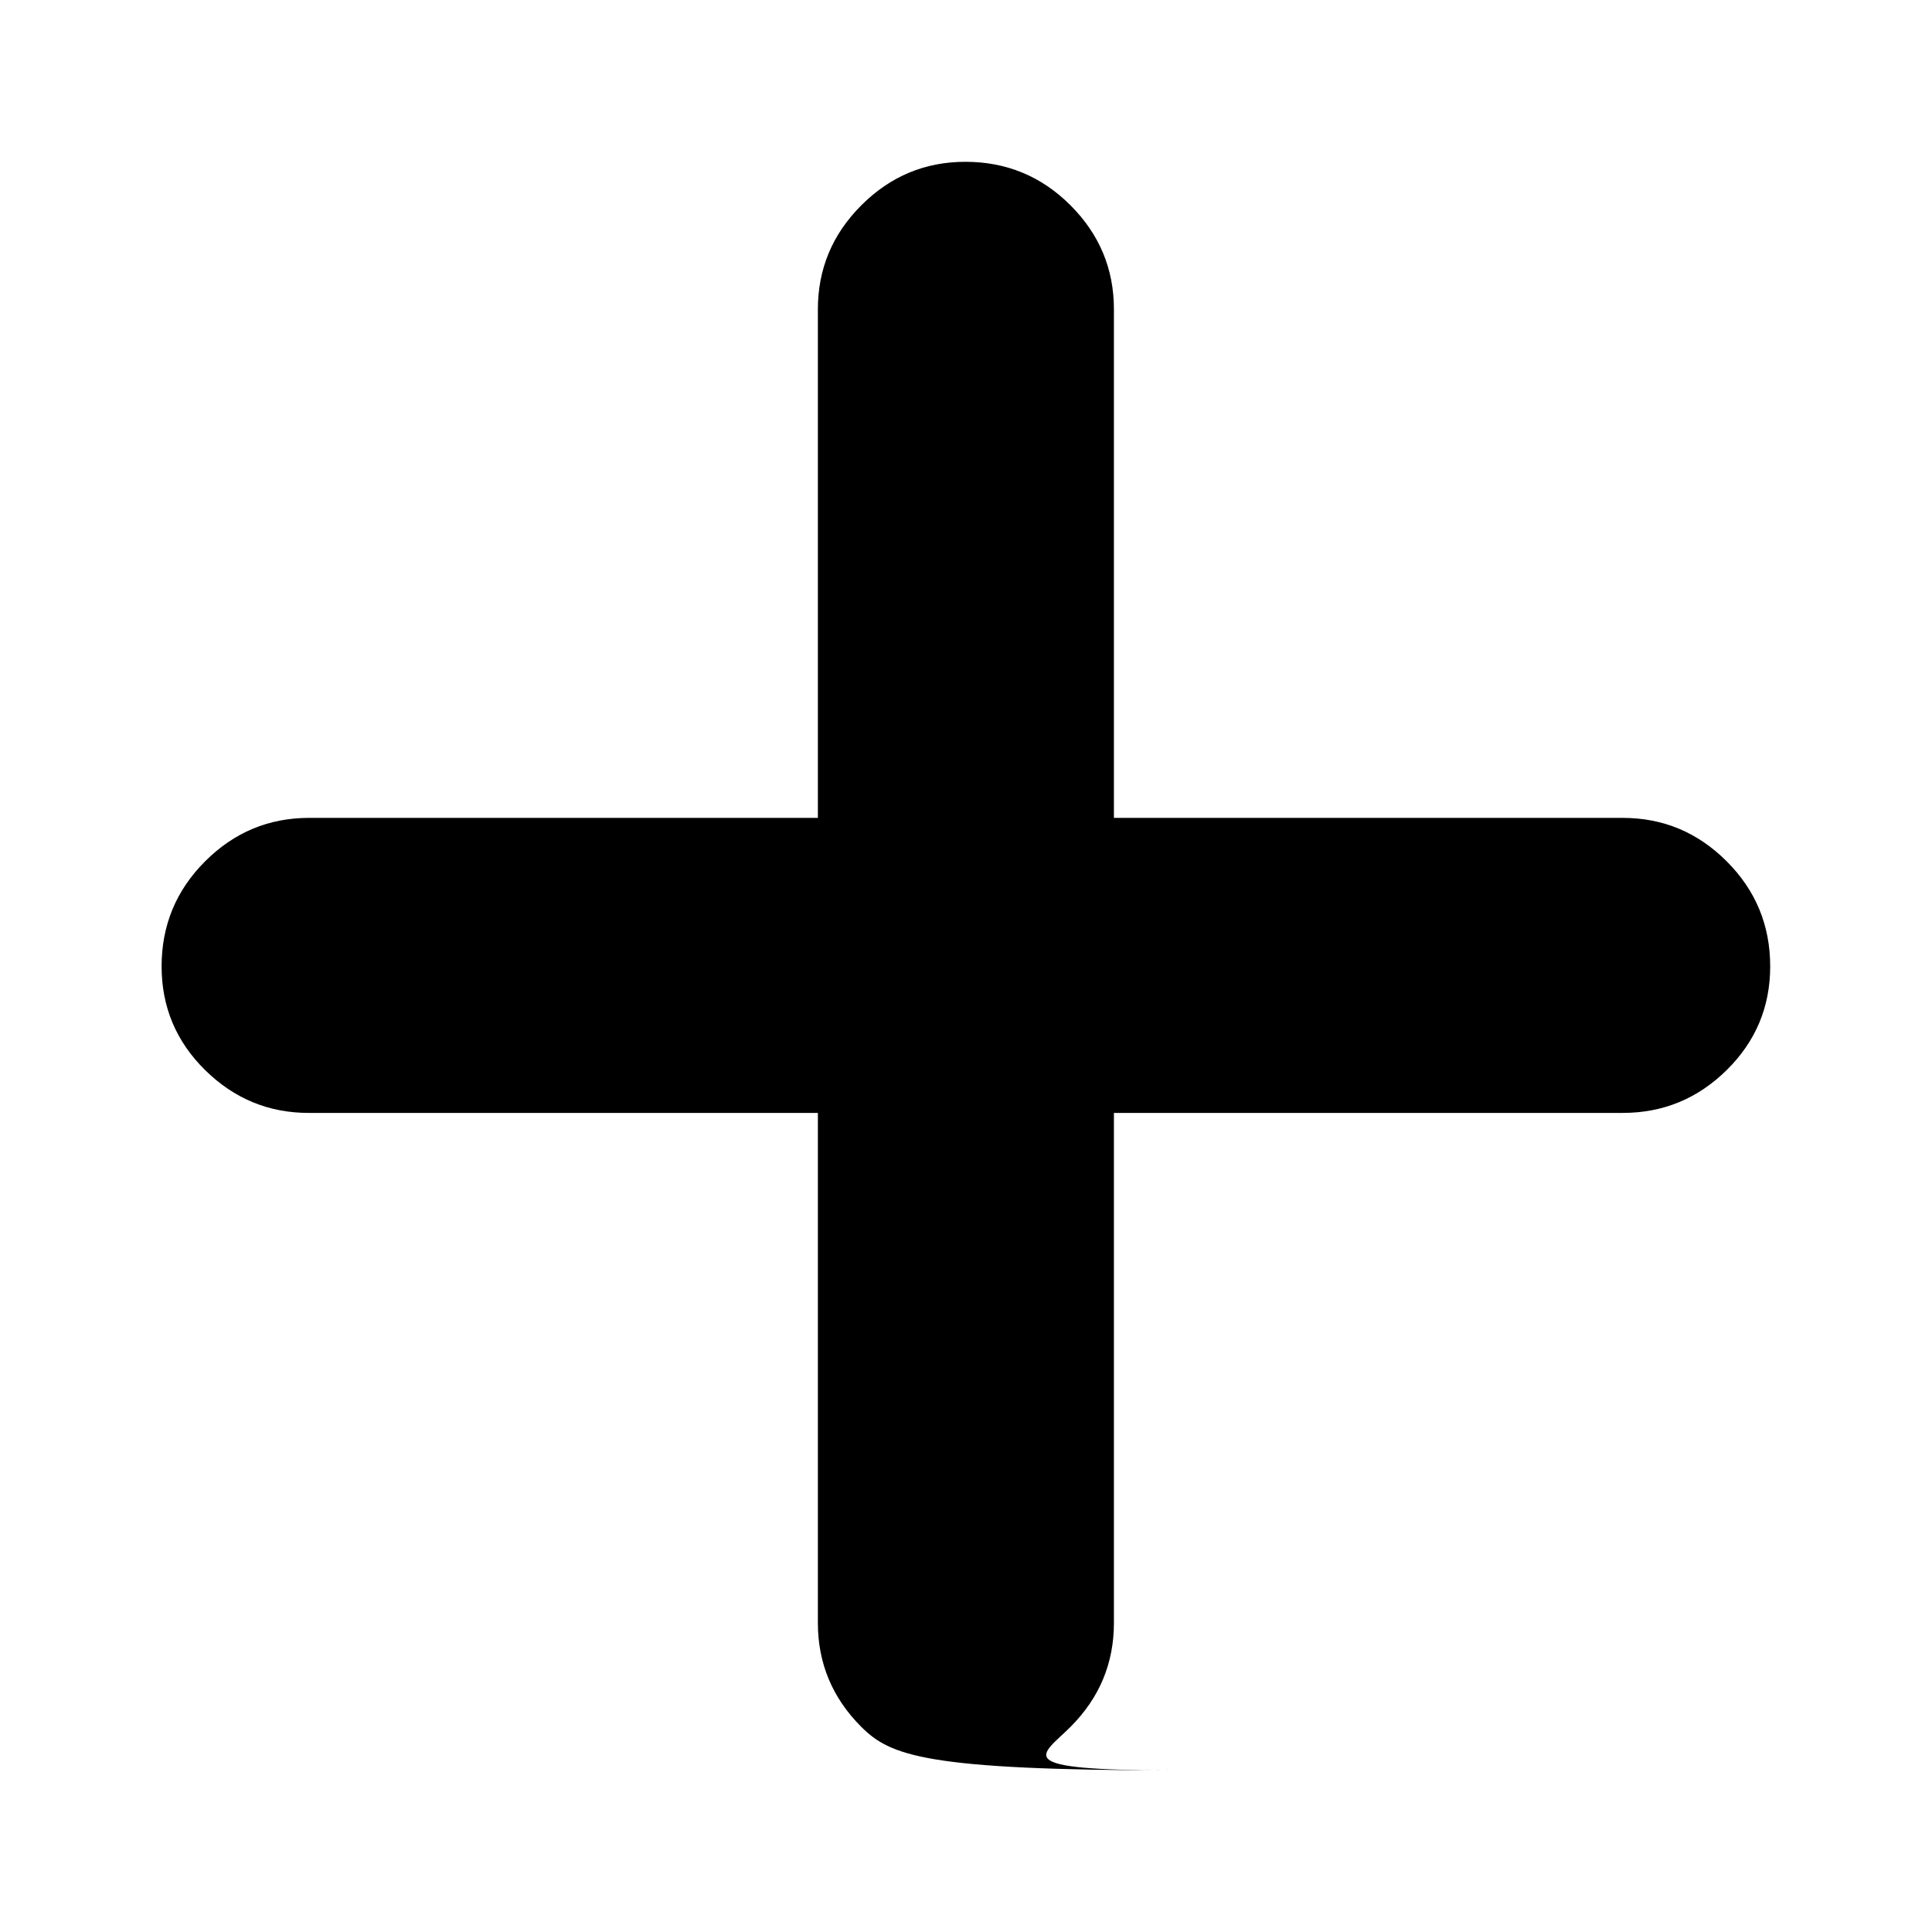
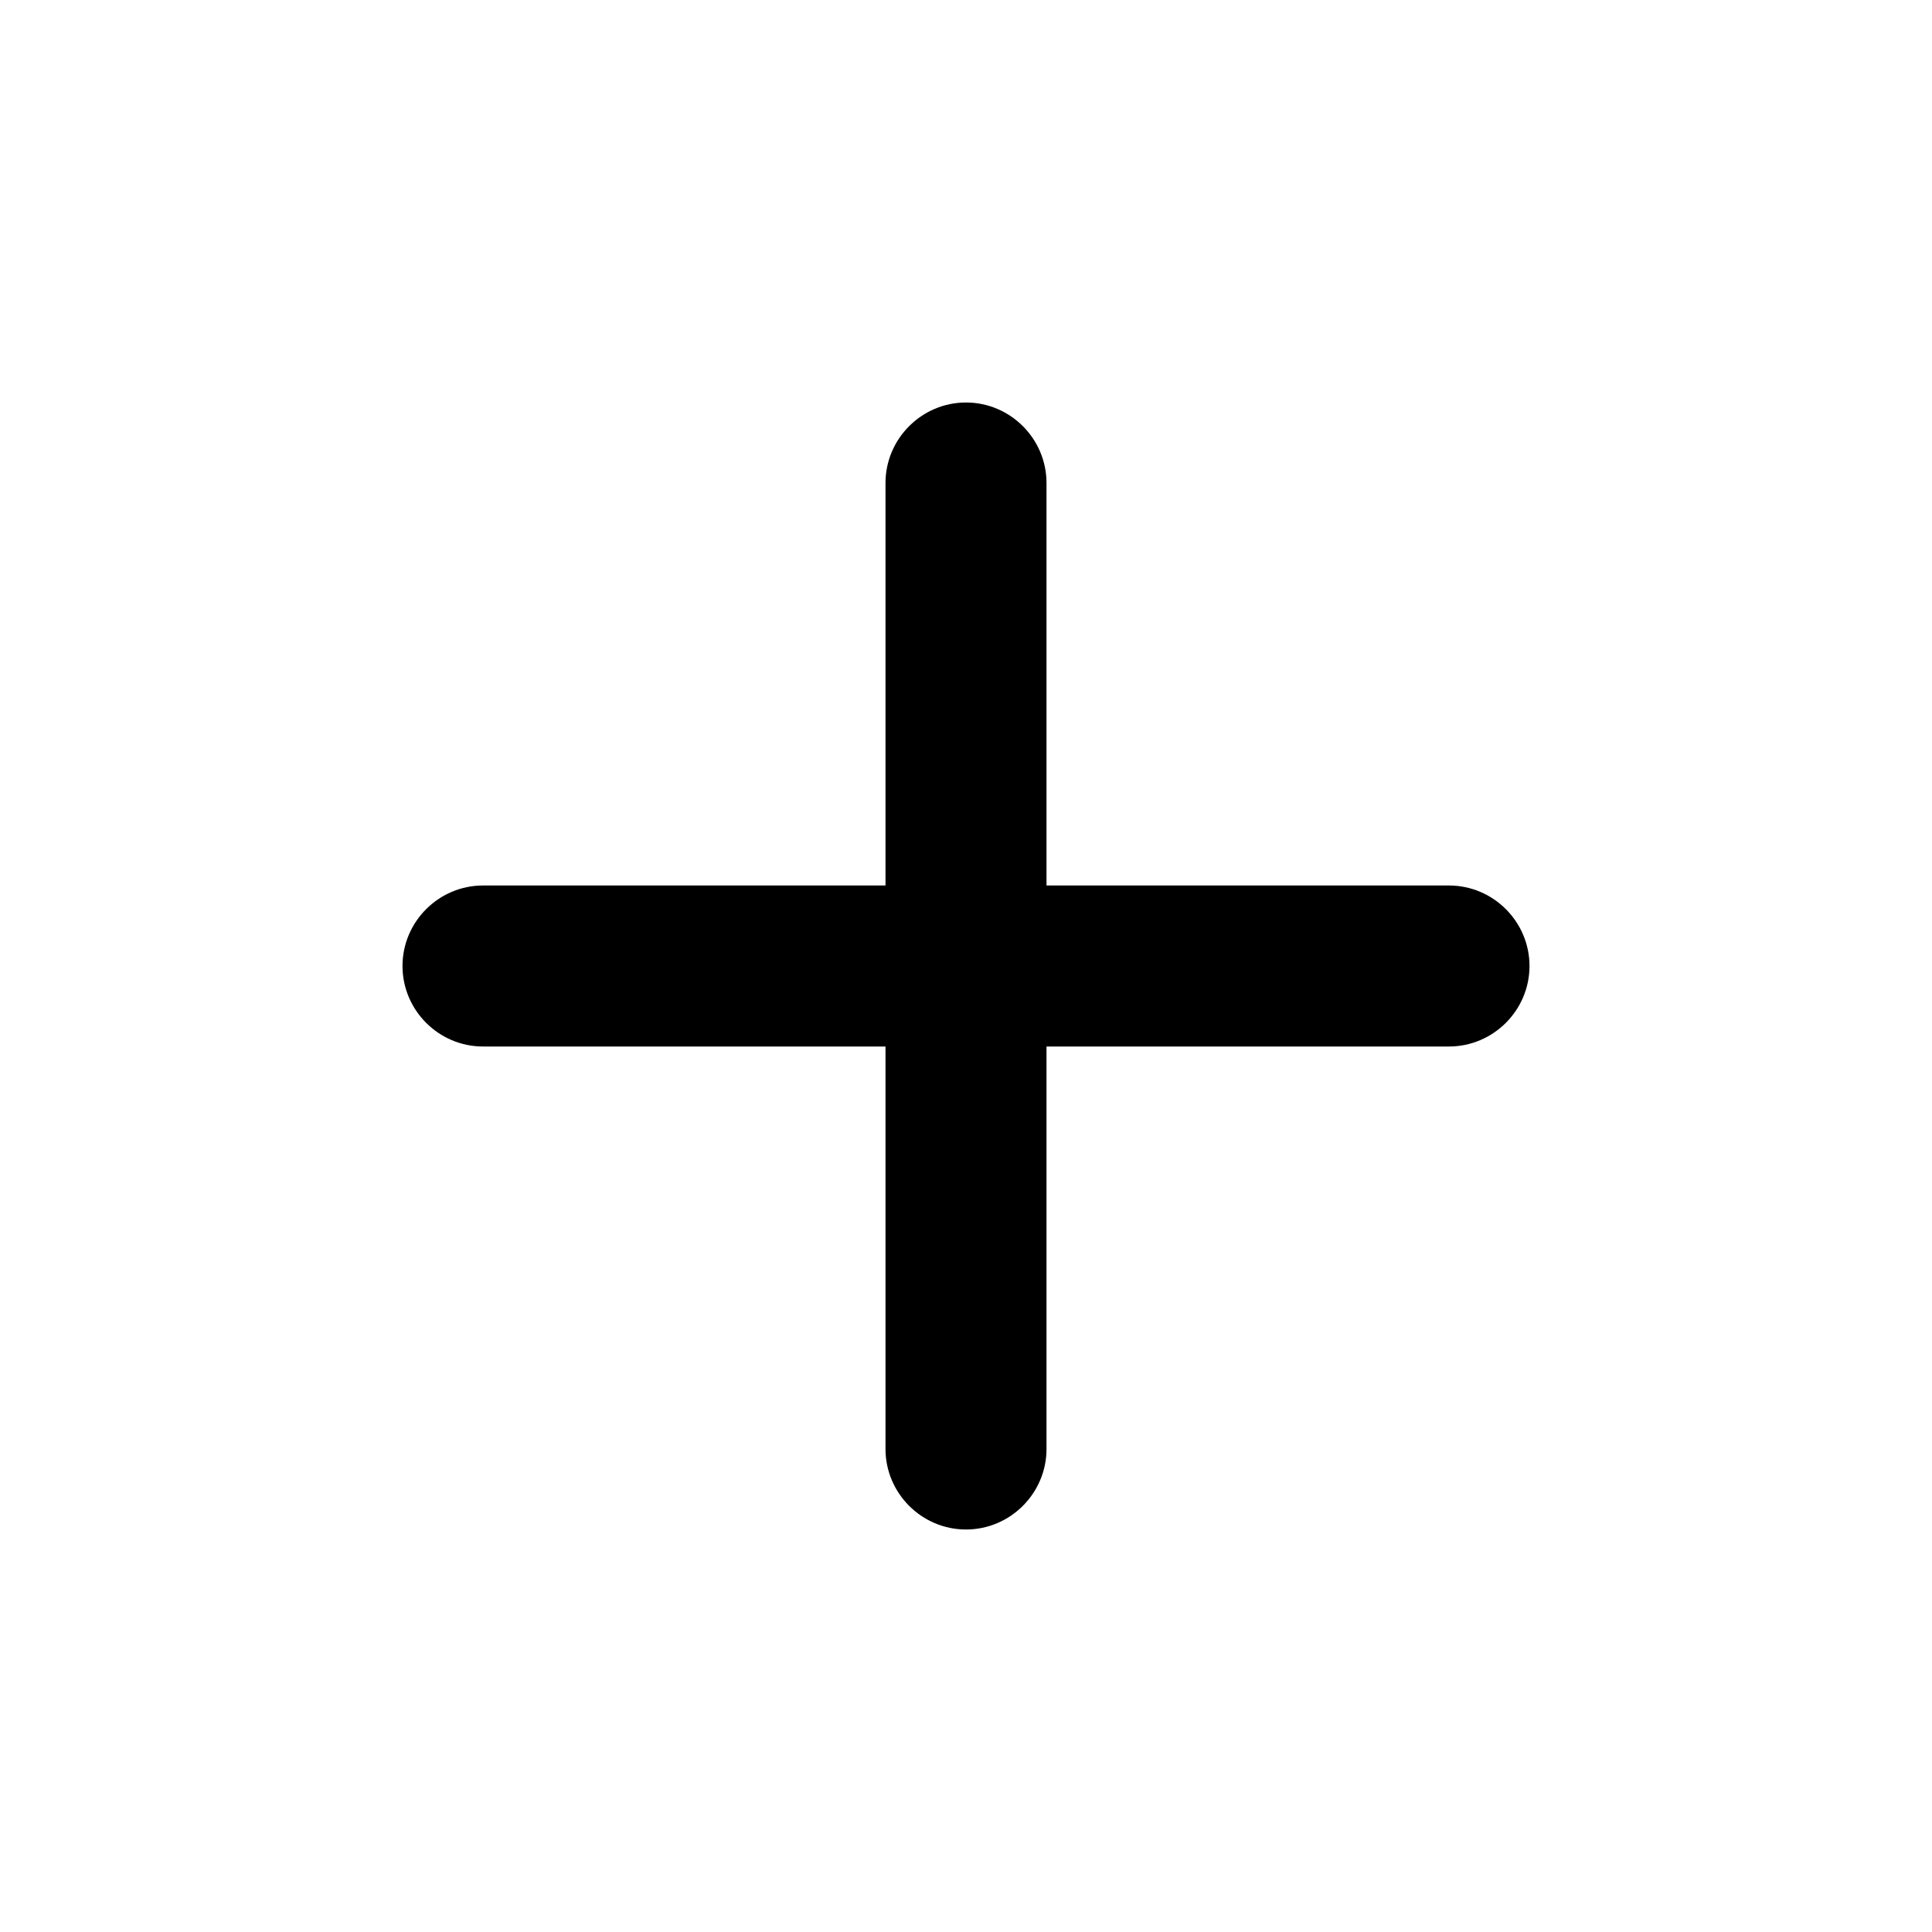
- <svg xmlns="http://www.w3.org/2000/svg" x="0px" y="0px" viewBox="0 0 960 960">
-   <path d="M101.9,531.7c-14.4-14.2-21.6-31.4-21.6-51.5c0-20.4,7.2-37.8,21.6-52.2c14.4-14.4,31.6-21.6,51.7-21.6h652.7 c20.1,0,37.3,7.2,51.7,21.6s21.6,31.8,21.6,52.2c0,20.1-7.2,37.3-21.6,51.5c-14.4,14.2-31.6,21.3-51.7,21.3H153.7 C133.6,553.1,116.3,545.9,101.9,531.7z M428,858.1c-14.4-14.4-21.6-31.6-21.6-51.7V153.7c0-20.1,7.2-37.3,21.6-51.7 s31.6-21.6,51.7-21.6c20.4,0,37.8,7.2,52.2,21.6s21.6,31.6,21.6,51.7v652.7c0,20.1-7.2,37.3-21.6,51.7 c-14.4,14.4-31.8,21.6 52.2,21.6C459.7,879.6,442.4,872.4,428,858.1z" />
+ <svg xmlns="http://www.w3.org/2000/svg" viewBox="0 0 24 24">
+   <path d="M0 0h24v24H0V0z" fill="none" />
+   <path d="M18 13h-5v5c0 .55-.45 1-1 1s-1-.45-1-1v-5H6c-.55 0-1-.45-1-1s.45-1 1-1h5V6c0-.55.45-1 1-1s1 .45 1 1v5h5c.55 0 1 .45 1 1s-.45 1-1 1z" />
</svg>
